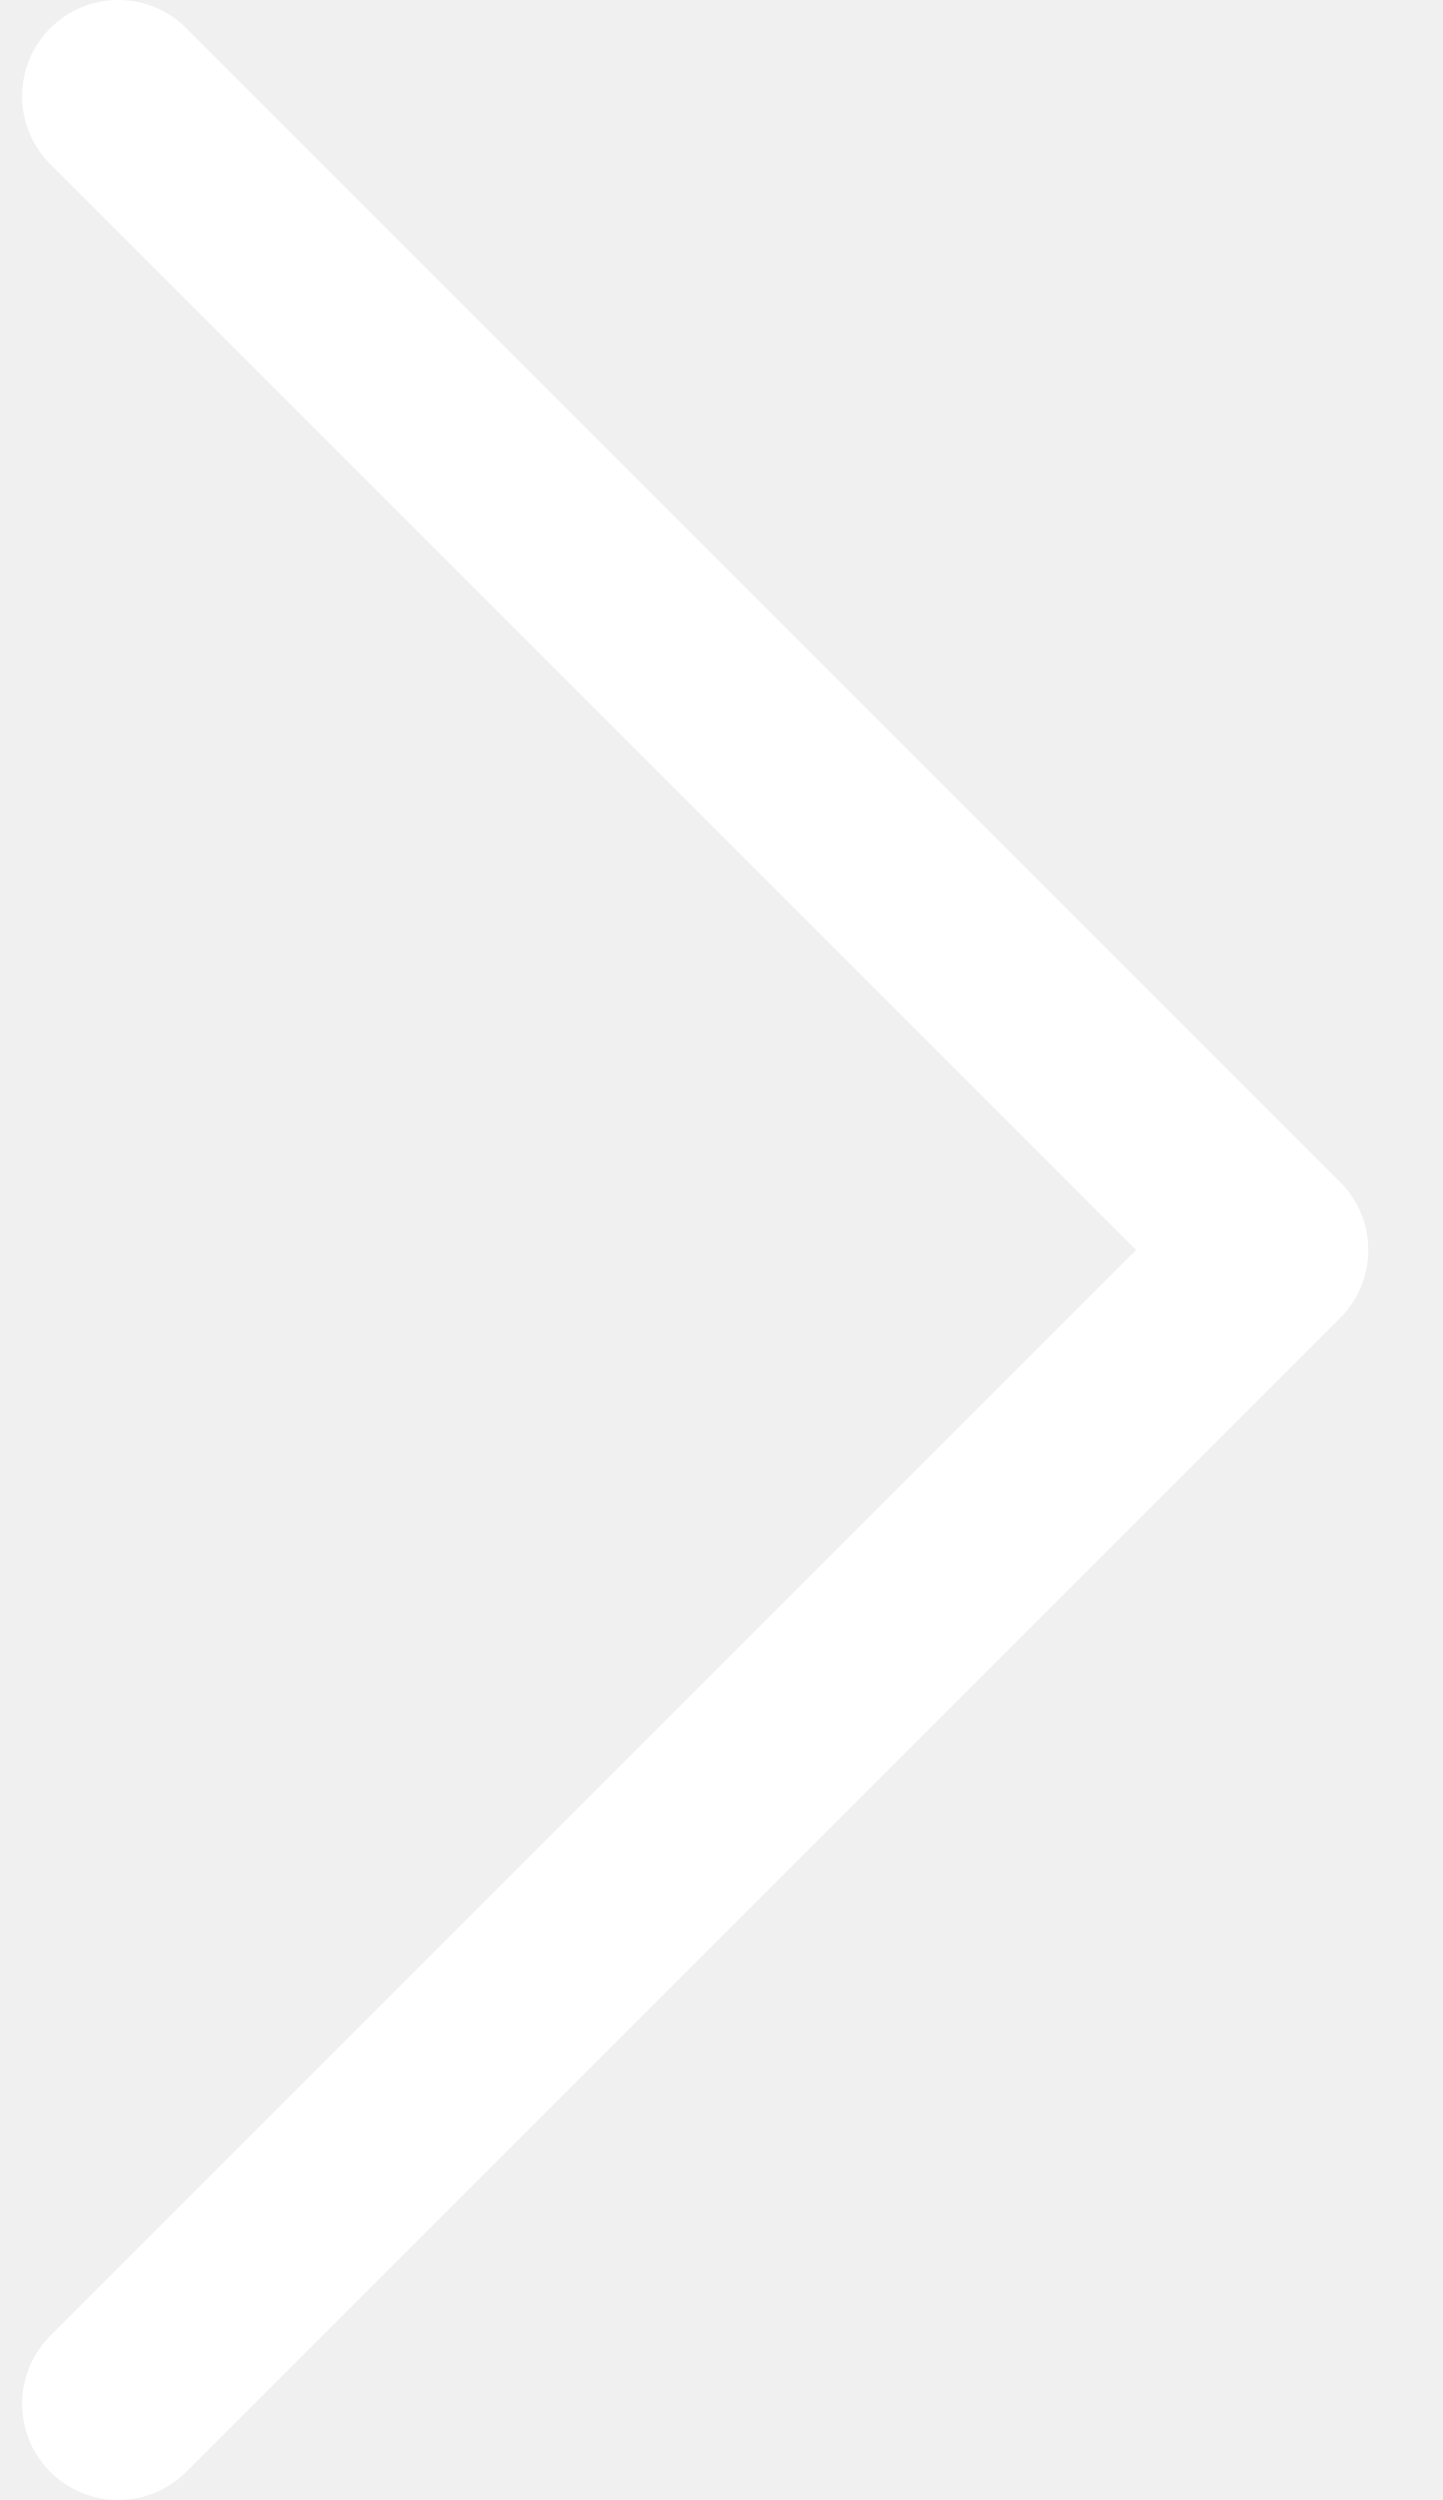
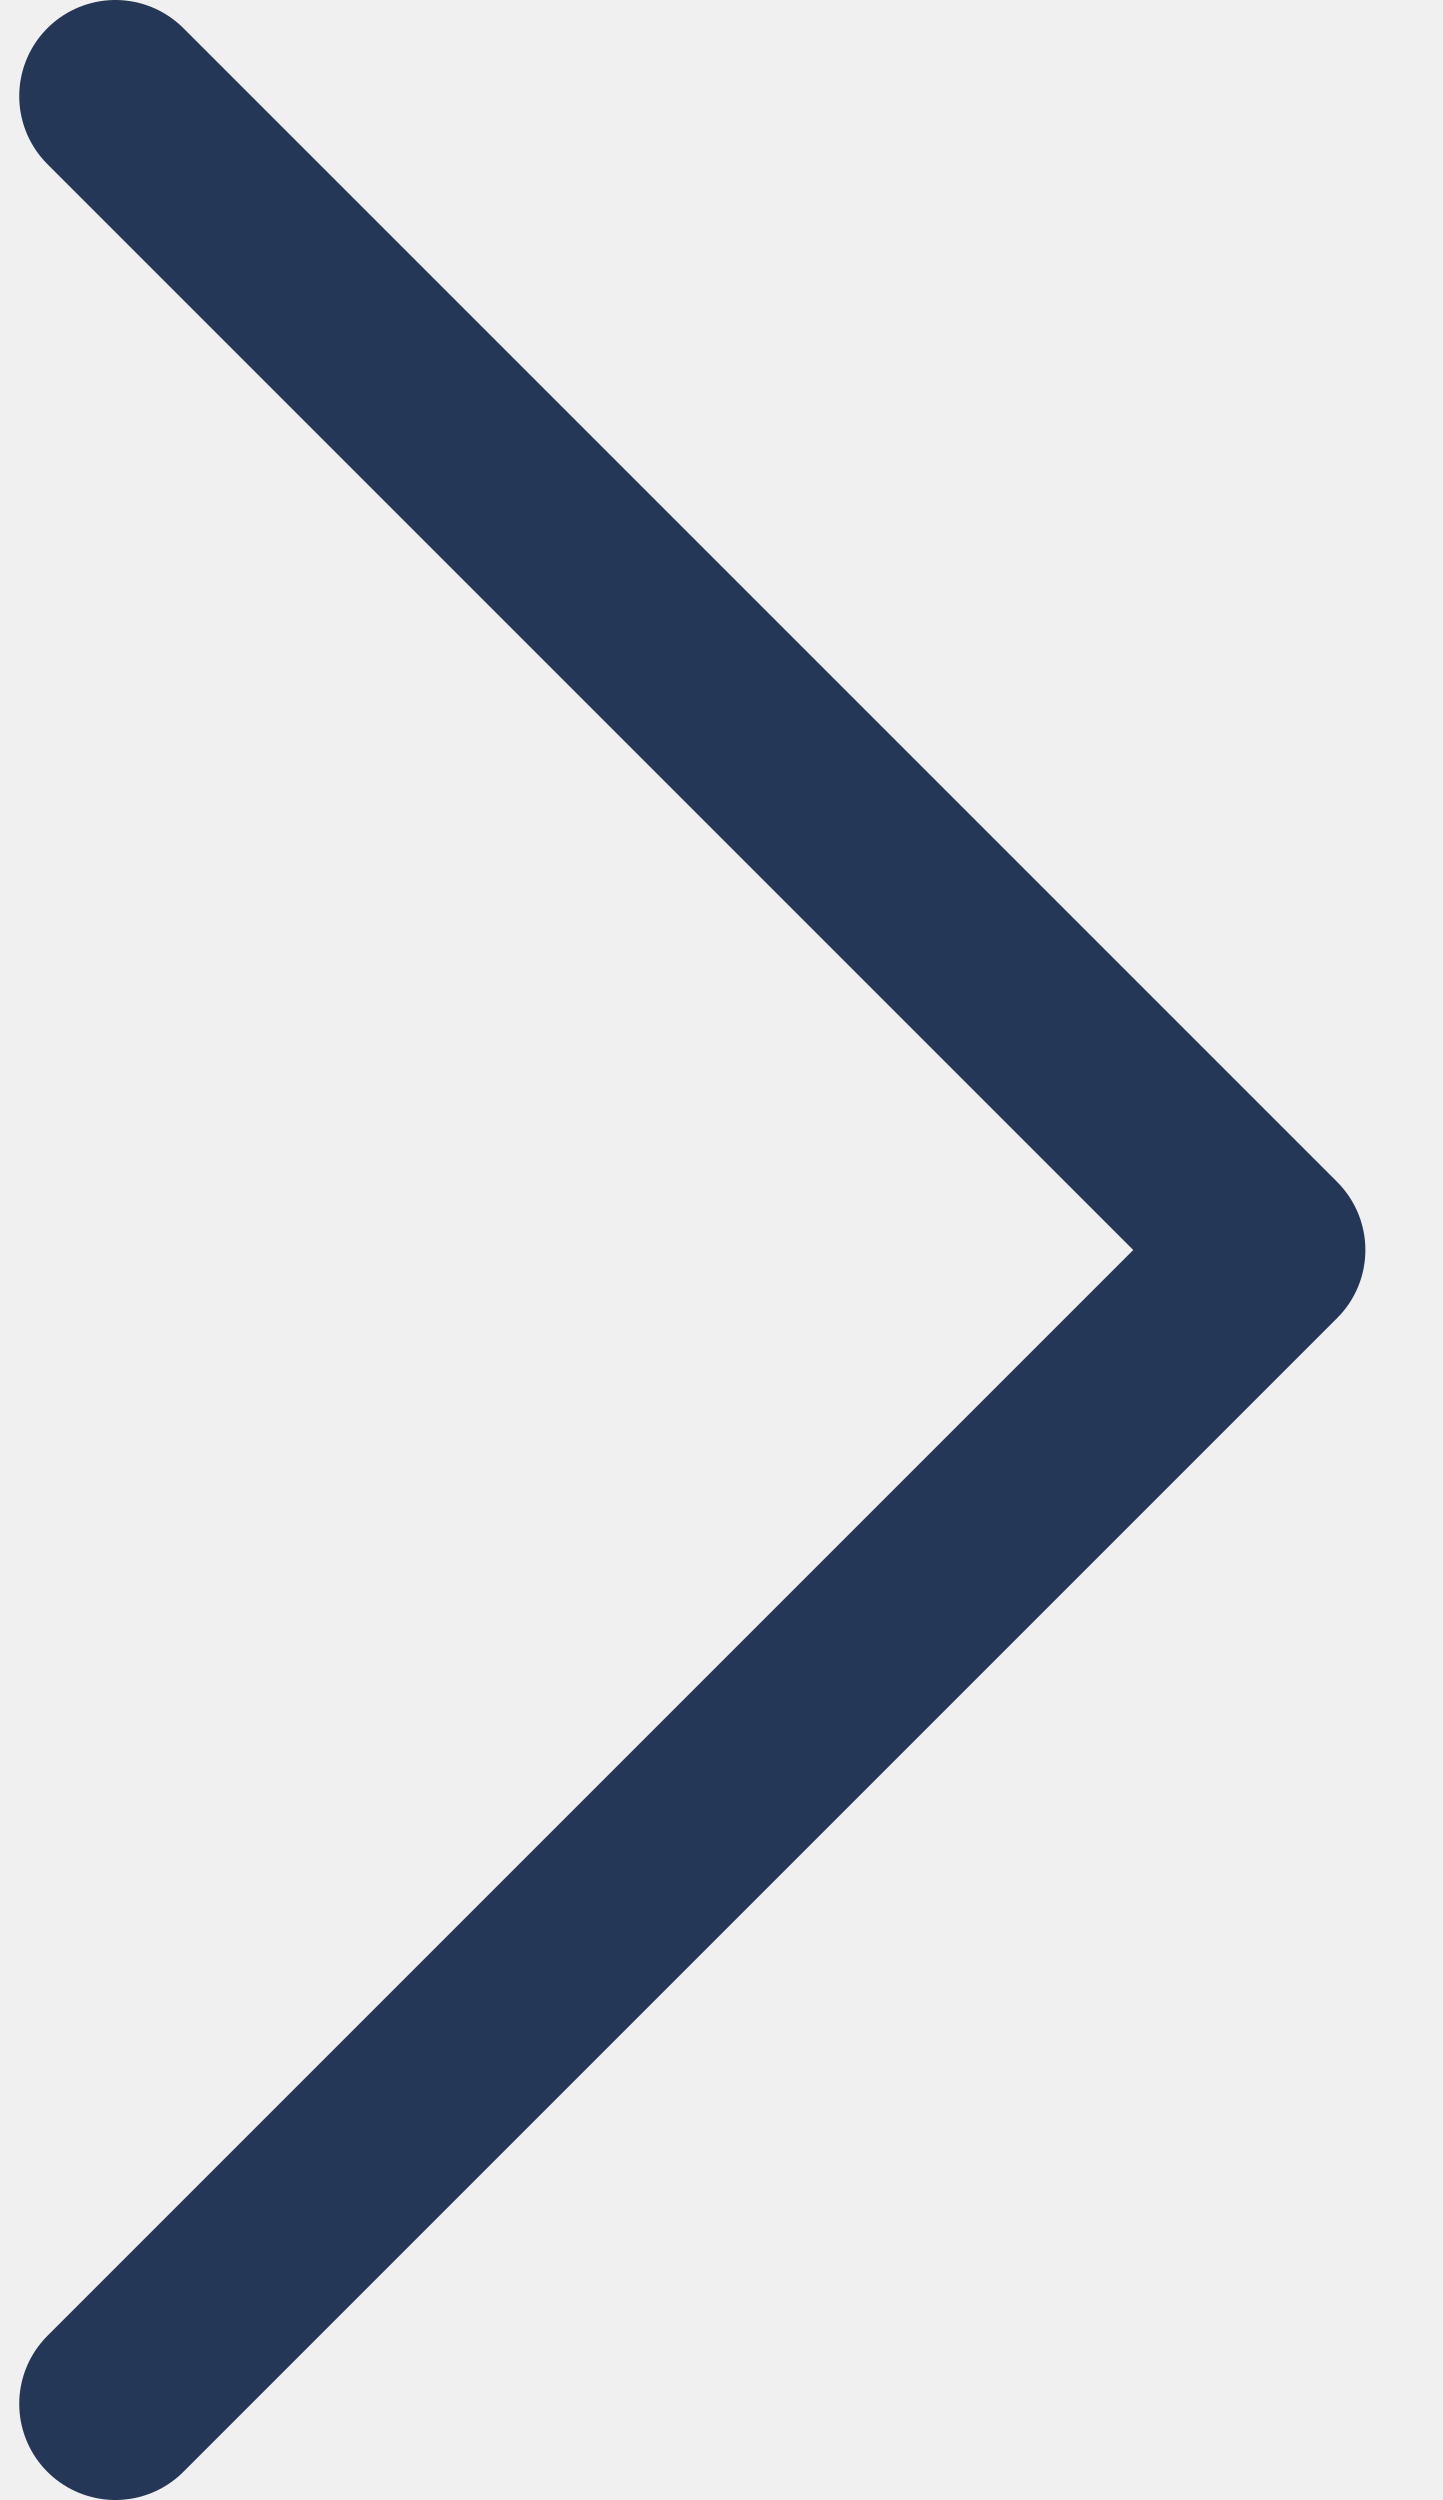
- <svg xmlns="http://www.w3.org/2000/svg" width="15" height="26" viewBox="0 0 15 26" fill="none">
-   <path d="M1.23 1L13.23 13L1.23 25" stroke="white" stroke-width="2" stroke-linecap="round" stroke-linejoin="round" />
+ <svg xmlns="http://www.w3.org/2000/svg" version="1.1" id="Слой_1" x="0px" y="0px" viewBox="0 0 15 26" style="enable-background:new 0 0 15 26;" xml:space="preserve">
+   <style type="text/css">
+ 	.st0{fill:none;stroke:#253757;stroke-width:2;stroke-linecap:round;stroke-linejoin:round;}
+ </style>
+   <path class="st0" d="M1.2,1l12,12l-12,12" />
</svg>
